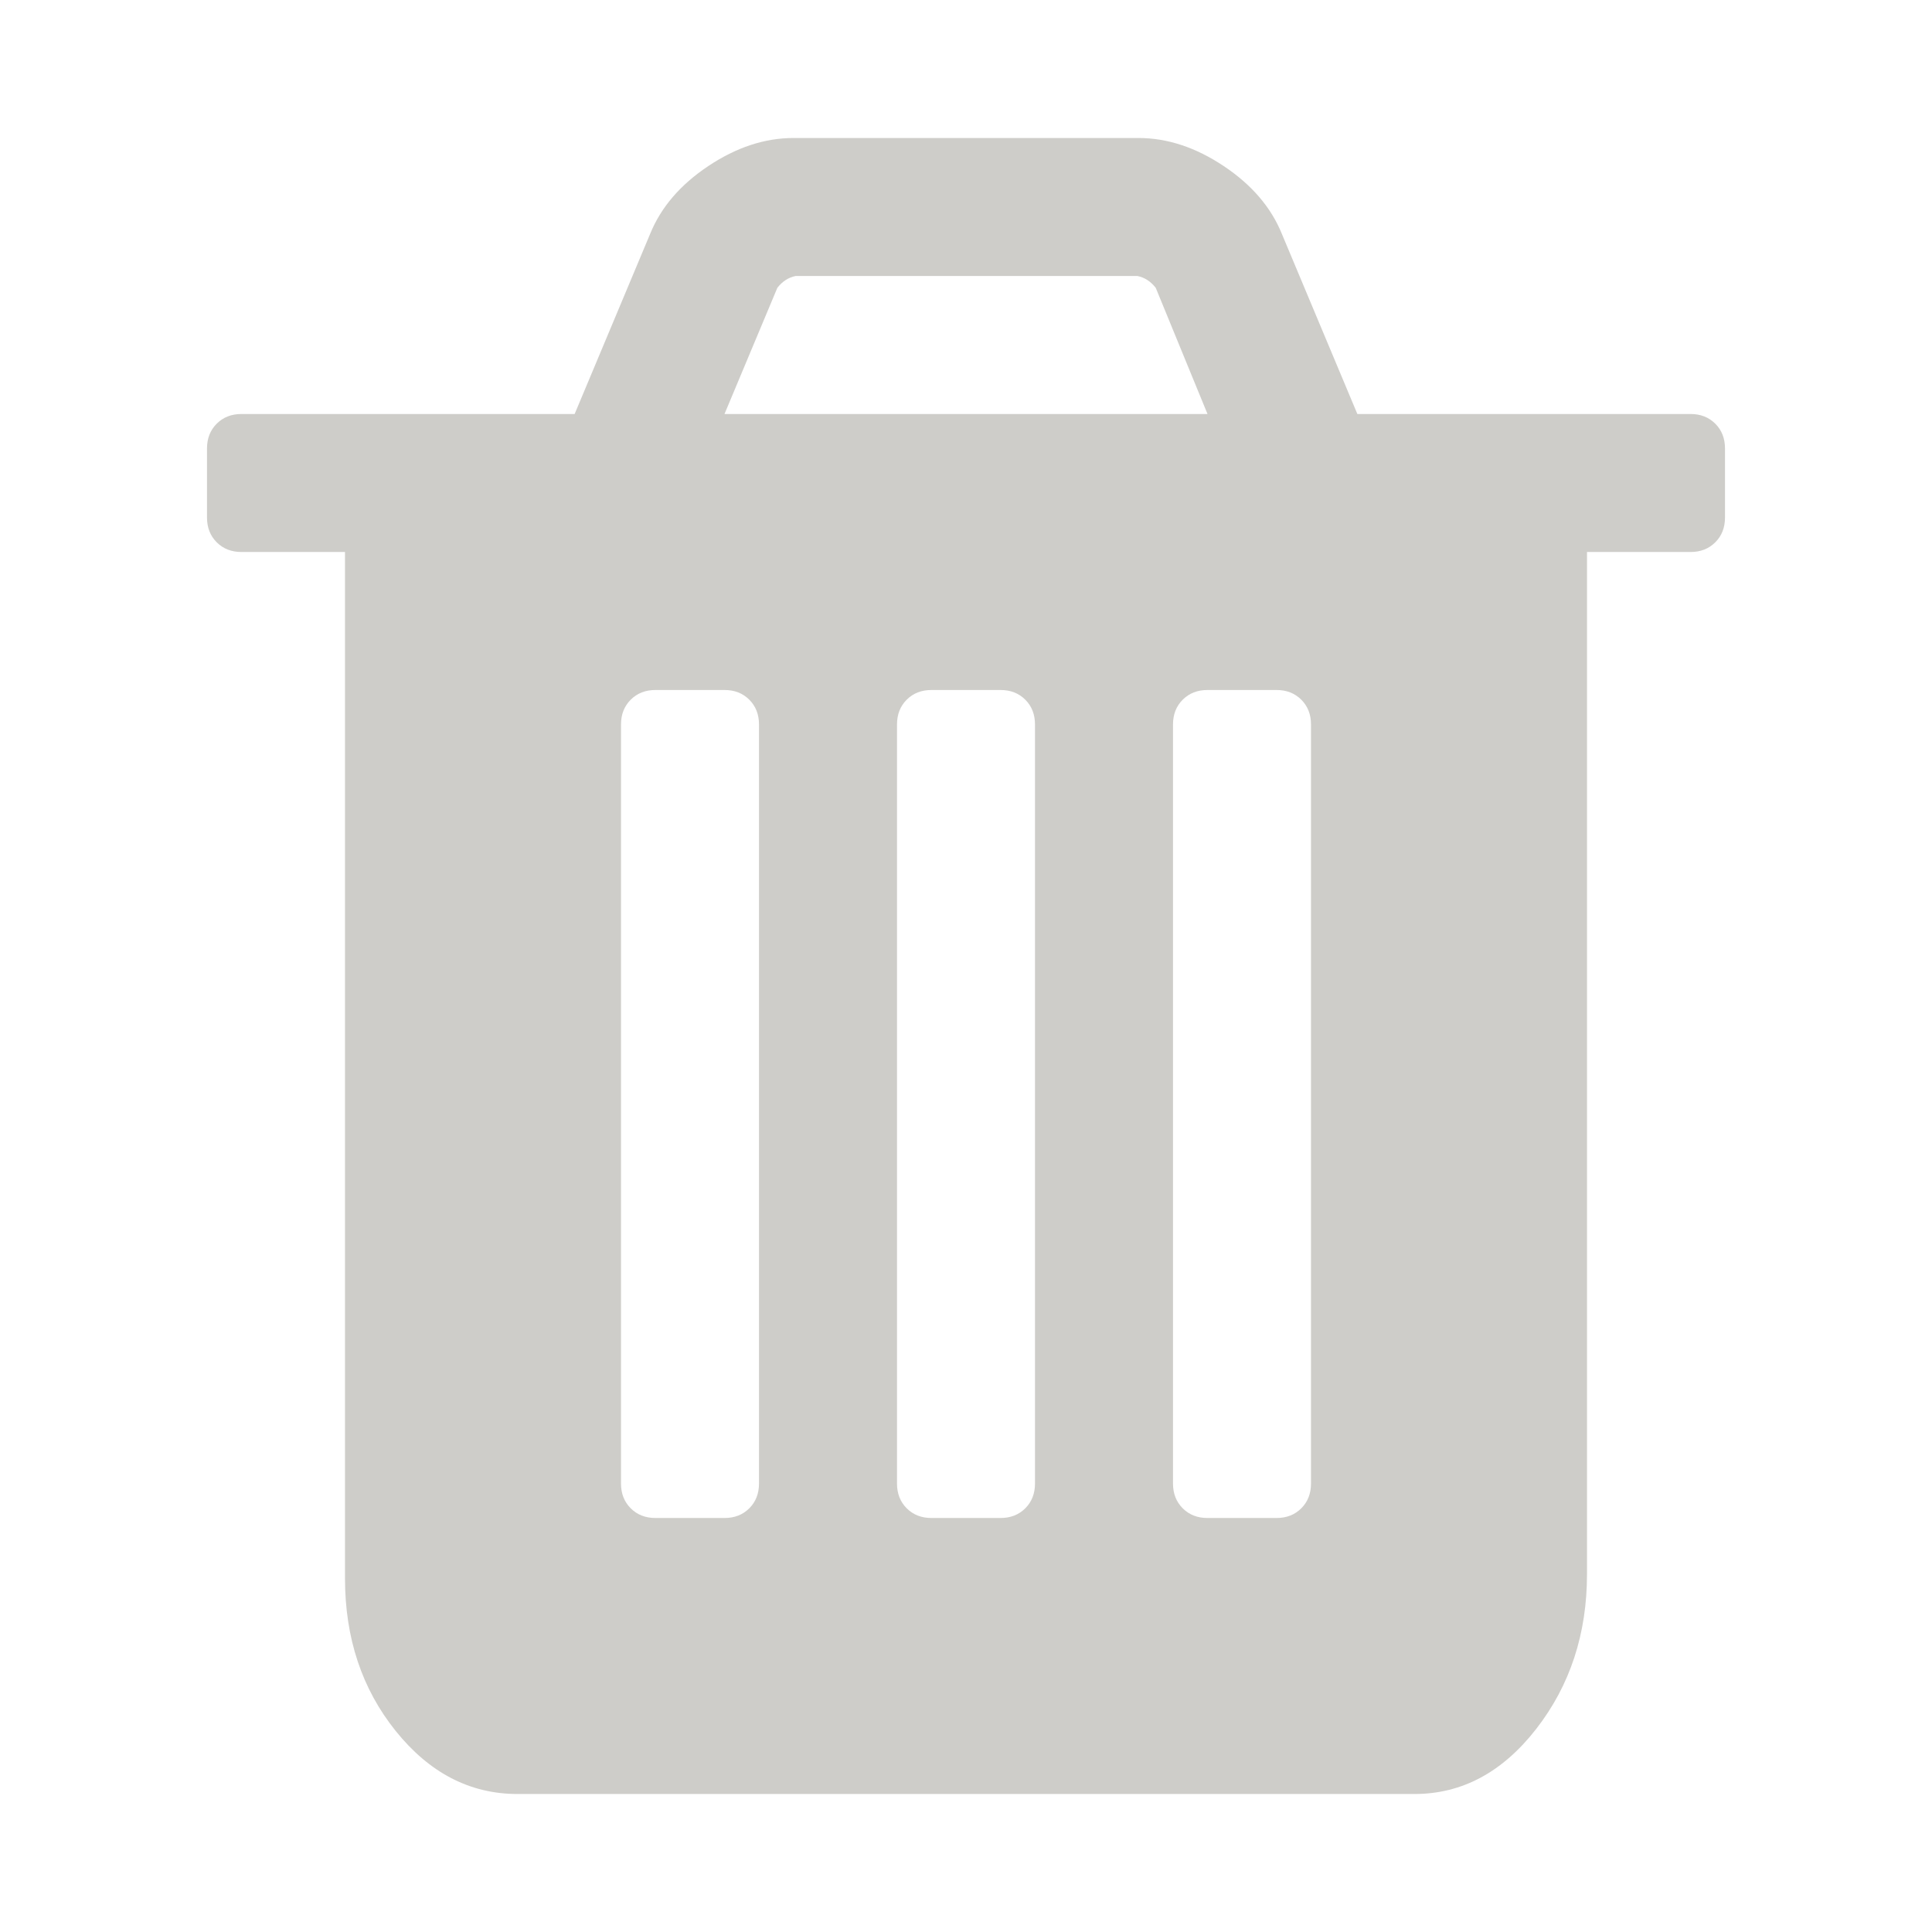
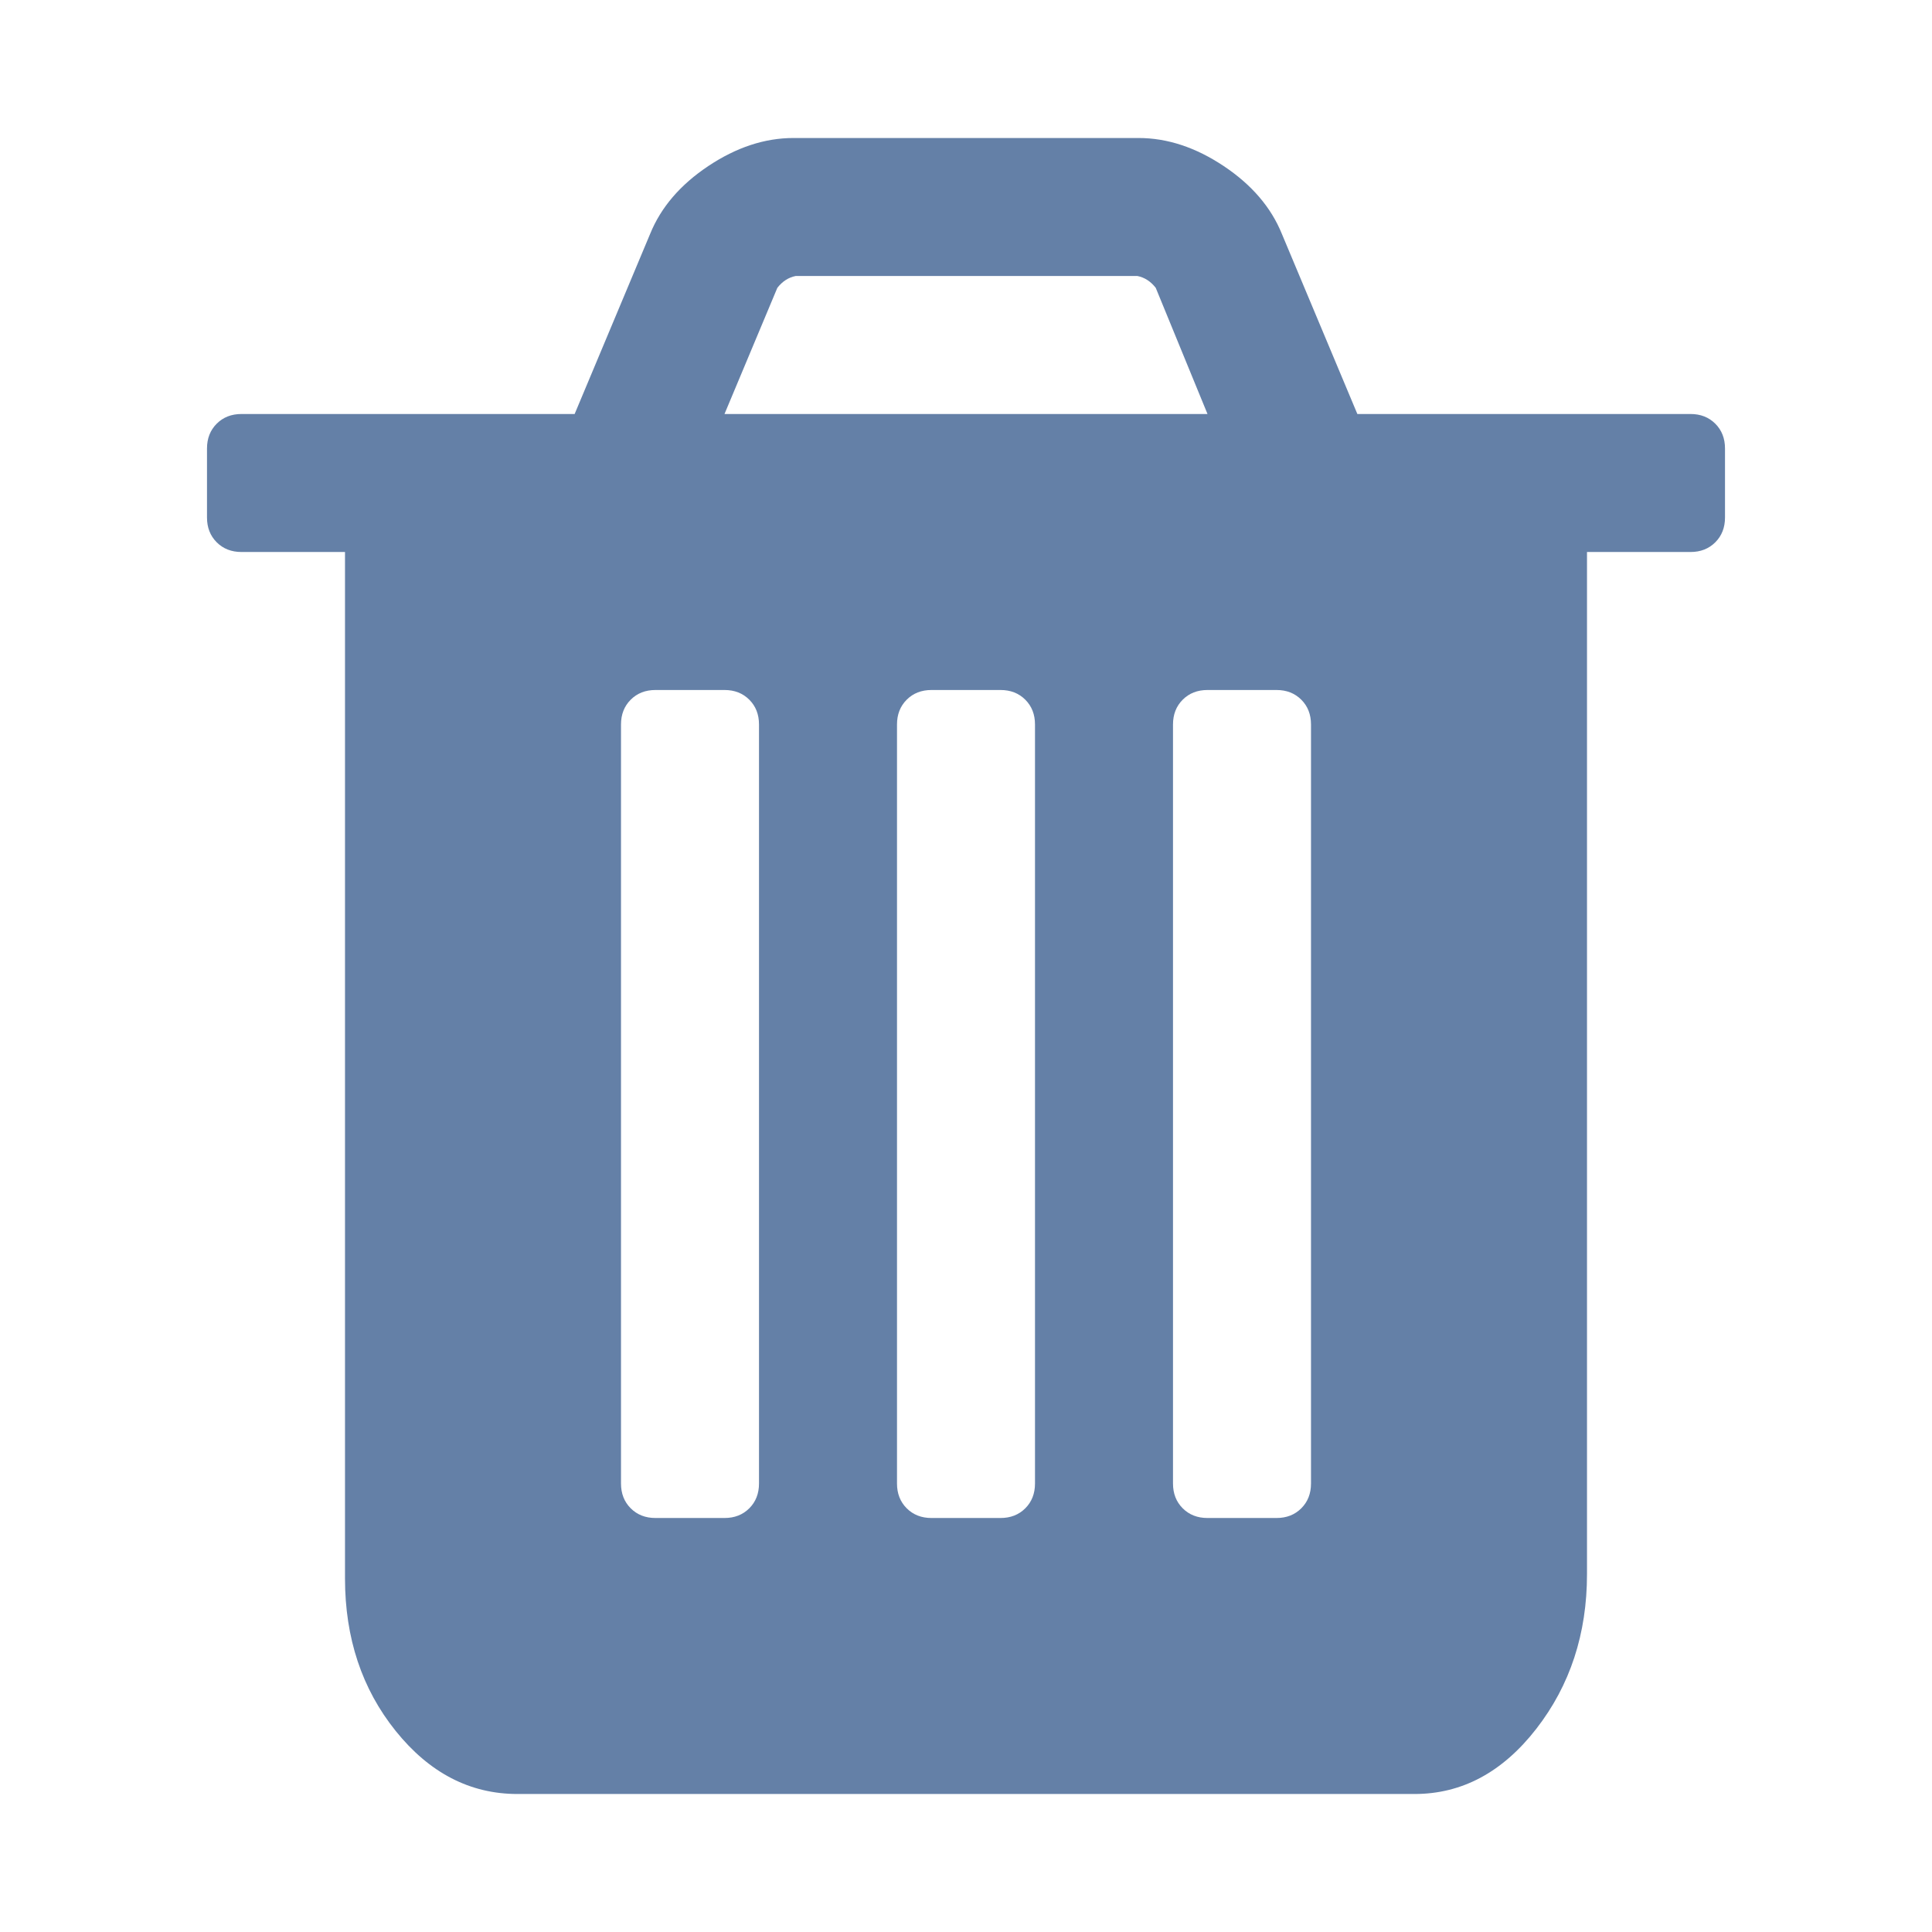
- <svg xmlns="http://www.w3.org/2000/svg" width="1792" height="1792" viewBox="0 0 1792 1792" fill="#CECDC9">
+ <svg xmlns="http://www.w3.org/2000/svg" width="1792" height="1792" viewBox="0 0 1792 1792" fill="#6480A7">
  <path d="M704 1376V672q0-14-9-23t-23-9h-64q-14 0-23 9t-9 23v704q0 14 9 23t23 9h64q14 0 23-9t9-23zm256 0V672q0-14-9-23t-23-9h-64q-14 0-23 9t-9 23v704q0 14 9 23t23 9h64q14 0 23-9t9-23zm256 0V672q0-14-9-23t-23-9h-64q-14 0-23 9t-9 23v704q0 14 9 23t23 9h64q14 0 23-9t9-23zM672 384h448l-48-117q-7-9-17-11H738q-10 2-17 11zm928 32v64q0 14-9 23t-23 9h-96v948q0 83-47 143.5t-113 60.5H480q-66 0-113-58.5T320 1464V512h-96q-14 0-23-9t-9-23v-64q0-14 9-23t23-9h309l70-167q15-37 54-63t79-26h320q40 0 79 26t54 63l70 167h309q14 0 23 9t9 23z" />
</svg>
